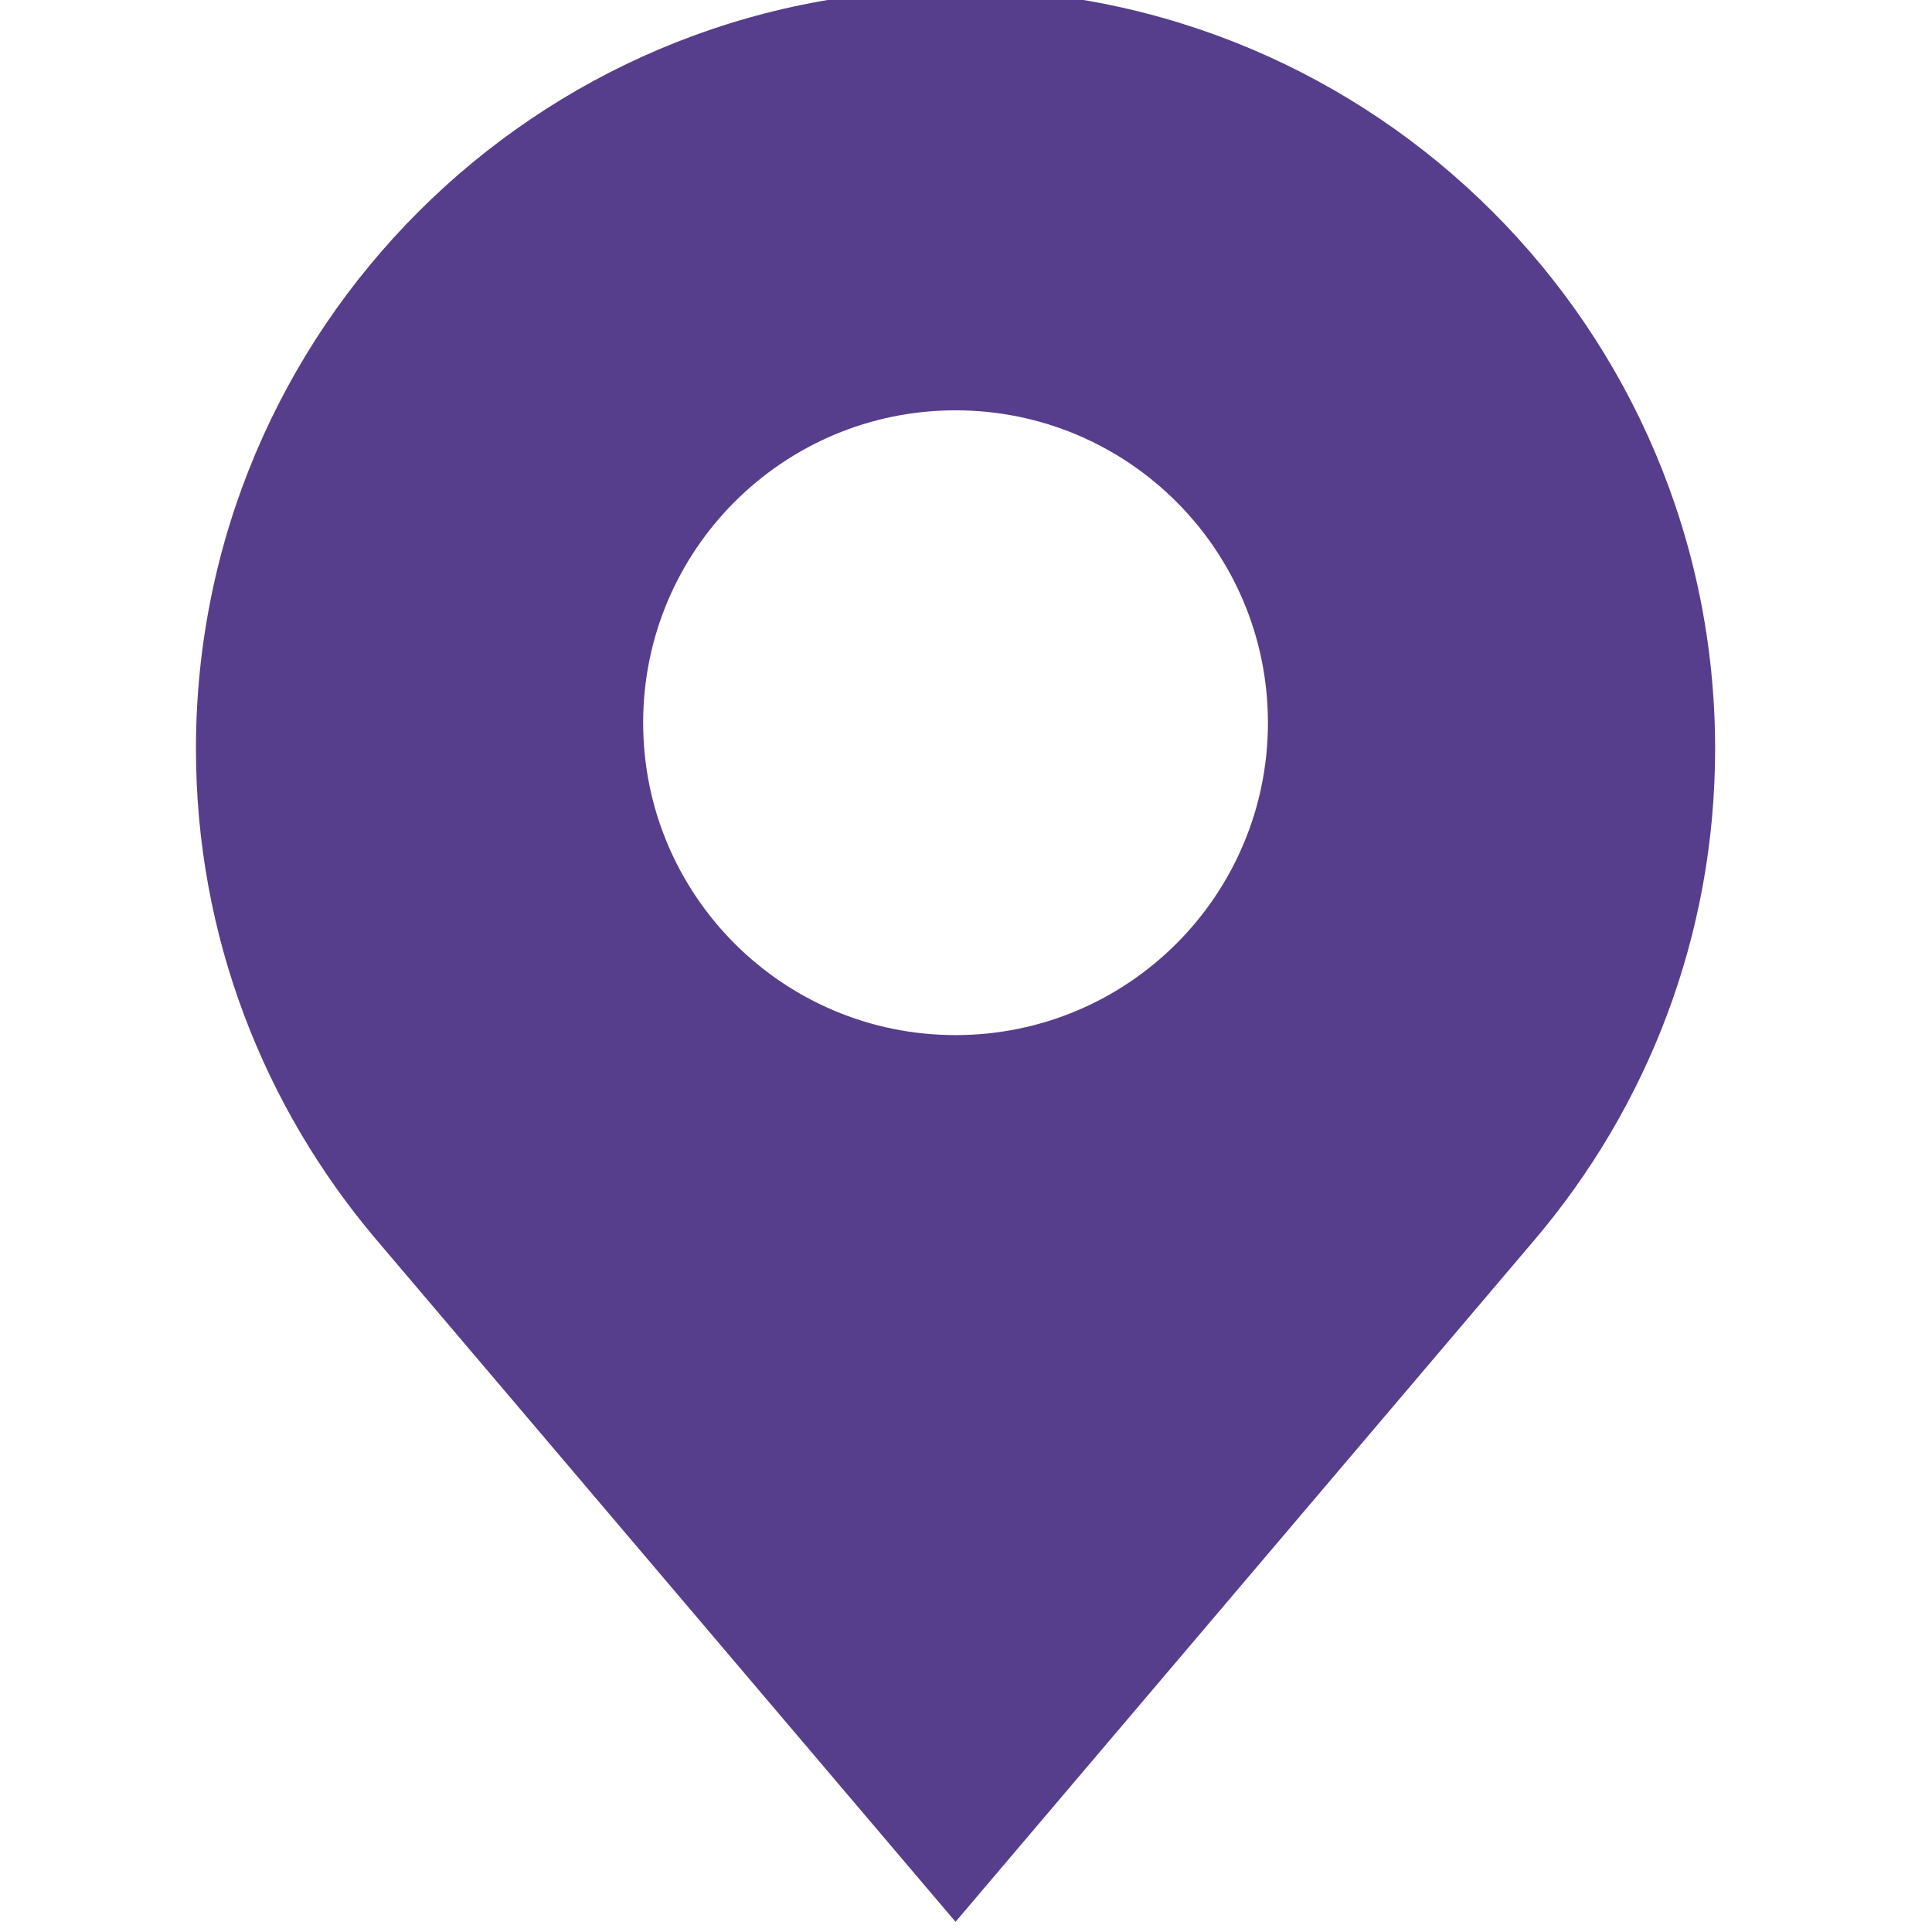
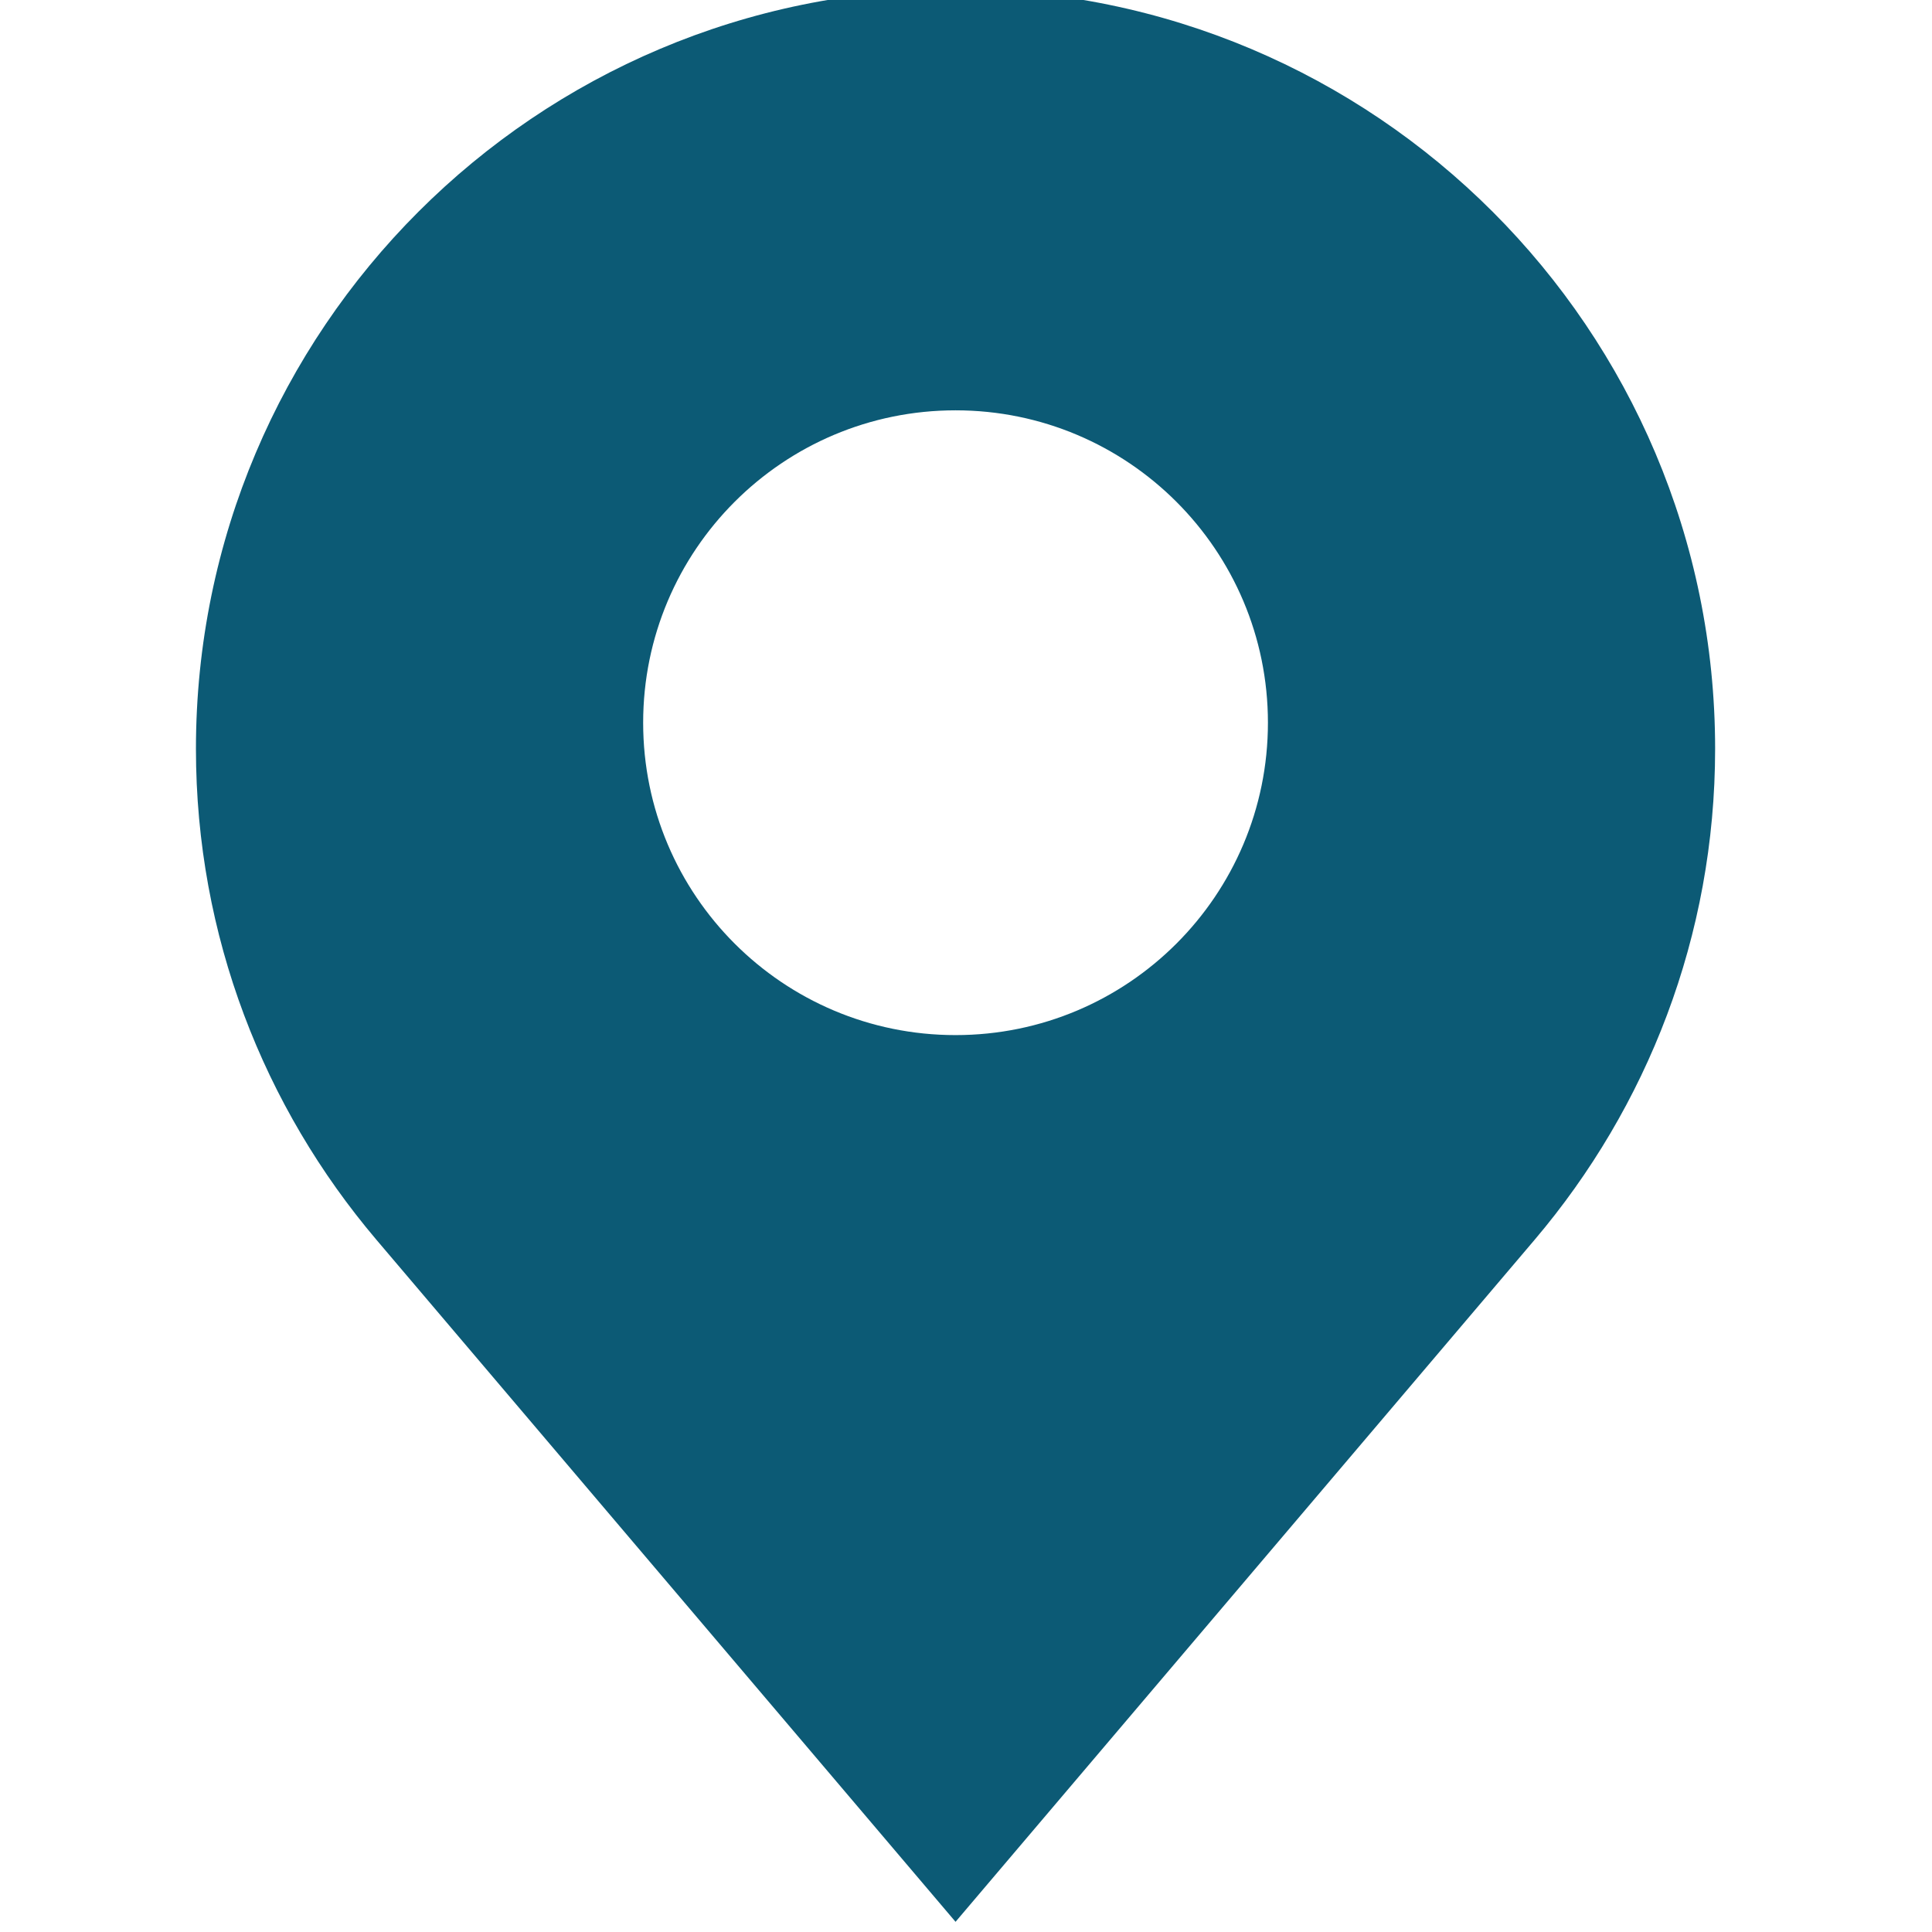
<svg xmlns="http://www.w3.org/2000/svg" version="1.1" width="350" height="350" viewBox="0 0 350 350" xml:space="preserve">
  <defs>
</defs>
  <g id="icon" style="stroke: none; stroke-width: 1; stroke-dasharray: none; stroke-linecap: butt; stroke-linejoin: miter; stroke-miterlimit: 10; fill: none; fill-rule: nonzero; opacity: 1;" transform="translate(-1.944444 -1.944444) scale(3.89 3.89)">
-     <path d="M 45 0 C 25.463 0 9.625 15.838 9.625 35.375 c 0 8.722 3.171 16.693 8.404 22.861 L 45 90 l 26.97 -31.765 c 5.233 -6.167 8.404 -14.139 8.404 -22.861 C 80.375 15.838 64.537 0 45 0 z M 45 48.705 c -8.035 0 -14.548 -6.513 -14.548 -14.548 c 0 -8.035 6.513 -14.548 14.548 -14.548 s 14.548 6.513 14.548 14.548 C 59.548 42.192 53.035 48.705 45 48.705 z" style="stroke: none; stroke-width: 1; stroke-dasharray: none; stroke-linecap: butt; stroke-linejoin: miter; stroke-miterlimit: 10; fill: rgb(87,62,140); fill-rule: nonzero; opacity: 1;" transform=" matrix(1 0 0 1 0 0) " stroke-linecap="round" />
+     <path d="M 45 0 C 25.463 0 9.625 15.838 9.625 35.375 c 0 8.722 3.171 16.693 8.404 22.861 L 45 90 l 26.97 -31.765 c 5.233 -6.167 8.404 -14.139 8.404 -22.861 C 80.375 15.838 64.537 0 45 0 z M 45 48.705 c -8.035 0 -14.548 -6.513 -14.548 -14.548 c 0 -8.035 6.513 -14.548 14.548 -14.548 s 14.548 6.513 14.548 14.548 C 59.548 42.192 53.035 48.705 45 48.705 z" style="stroke: none; stroke-width: 1; stroke-dasharray: none; stroke-linecap: butt; stroke-linejoin: miter; stroke-miterlimit: 10; fill: #0c5a75; fill-rule: nonzero; opacity: 1;" transform=" matrix(1 0 0 1 0 0) " stroke-linecap="round" />
  </g>
</svg>
